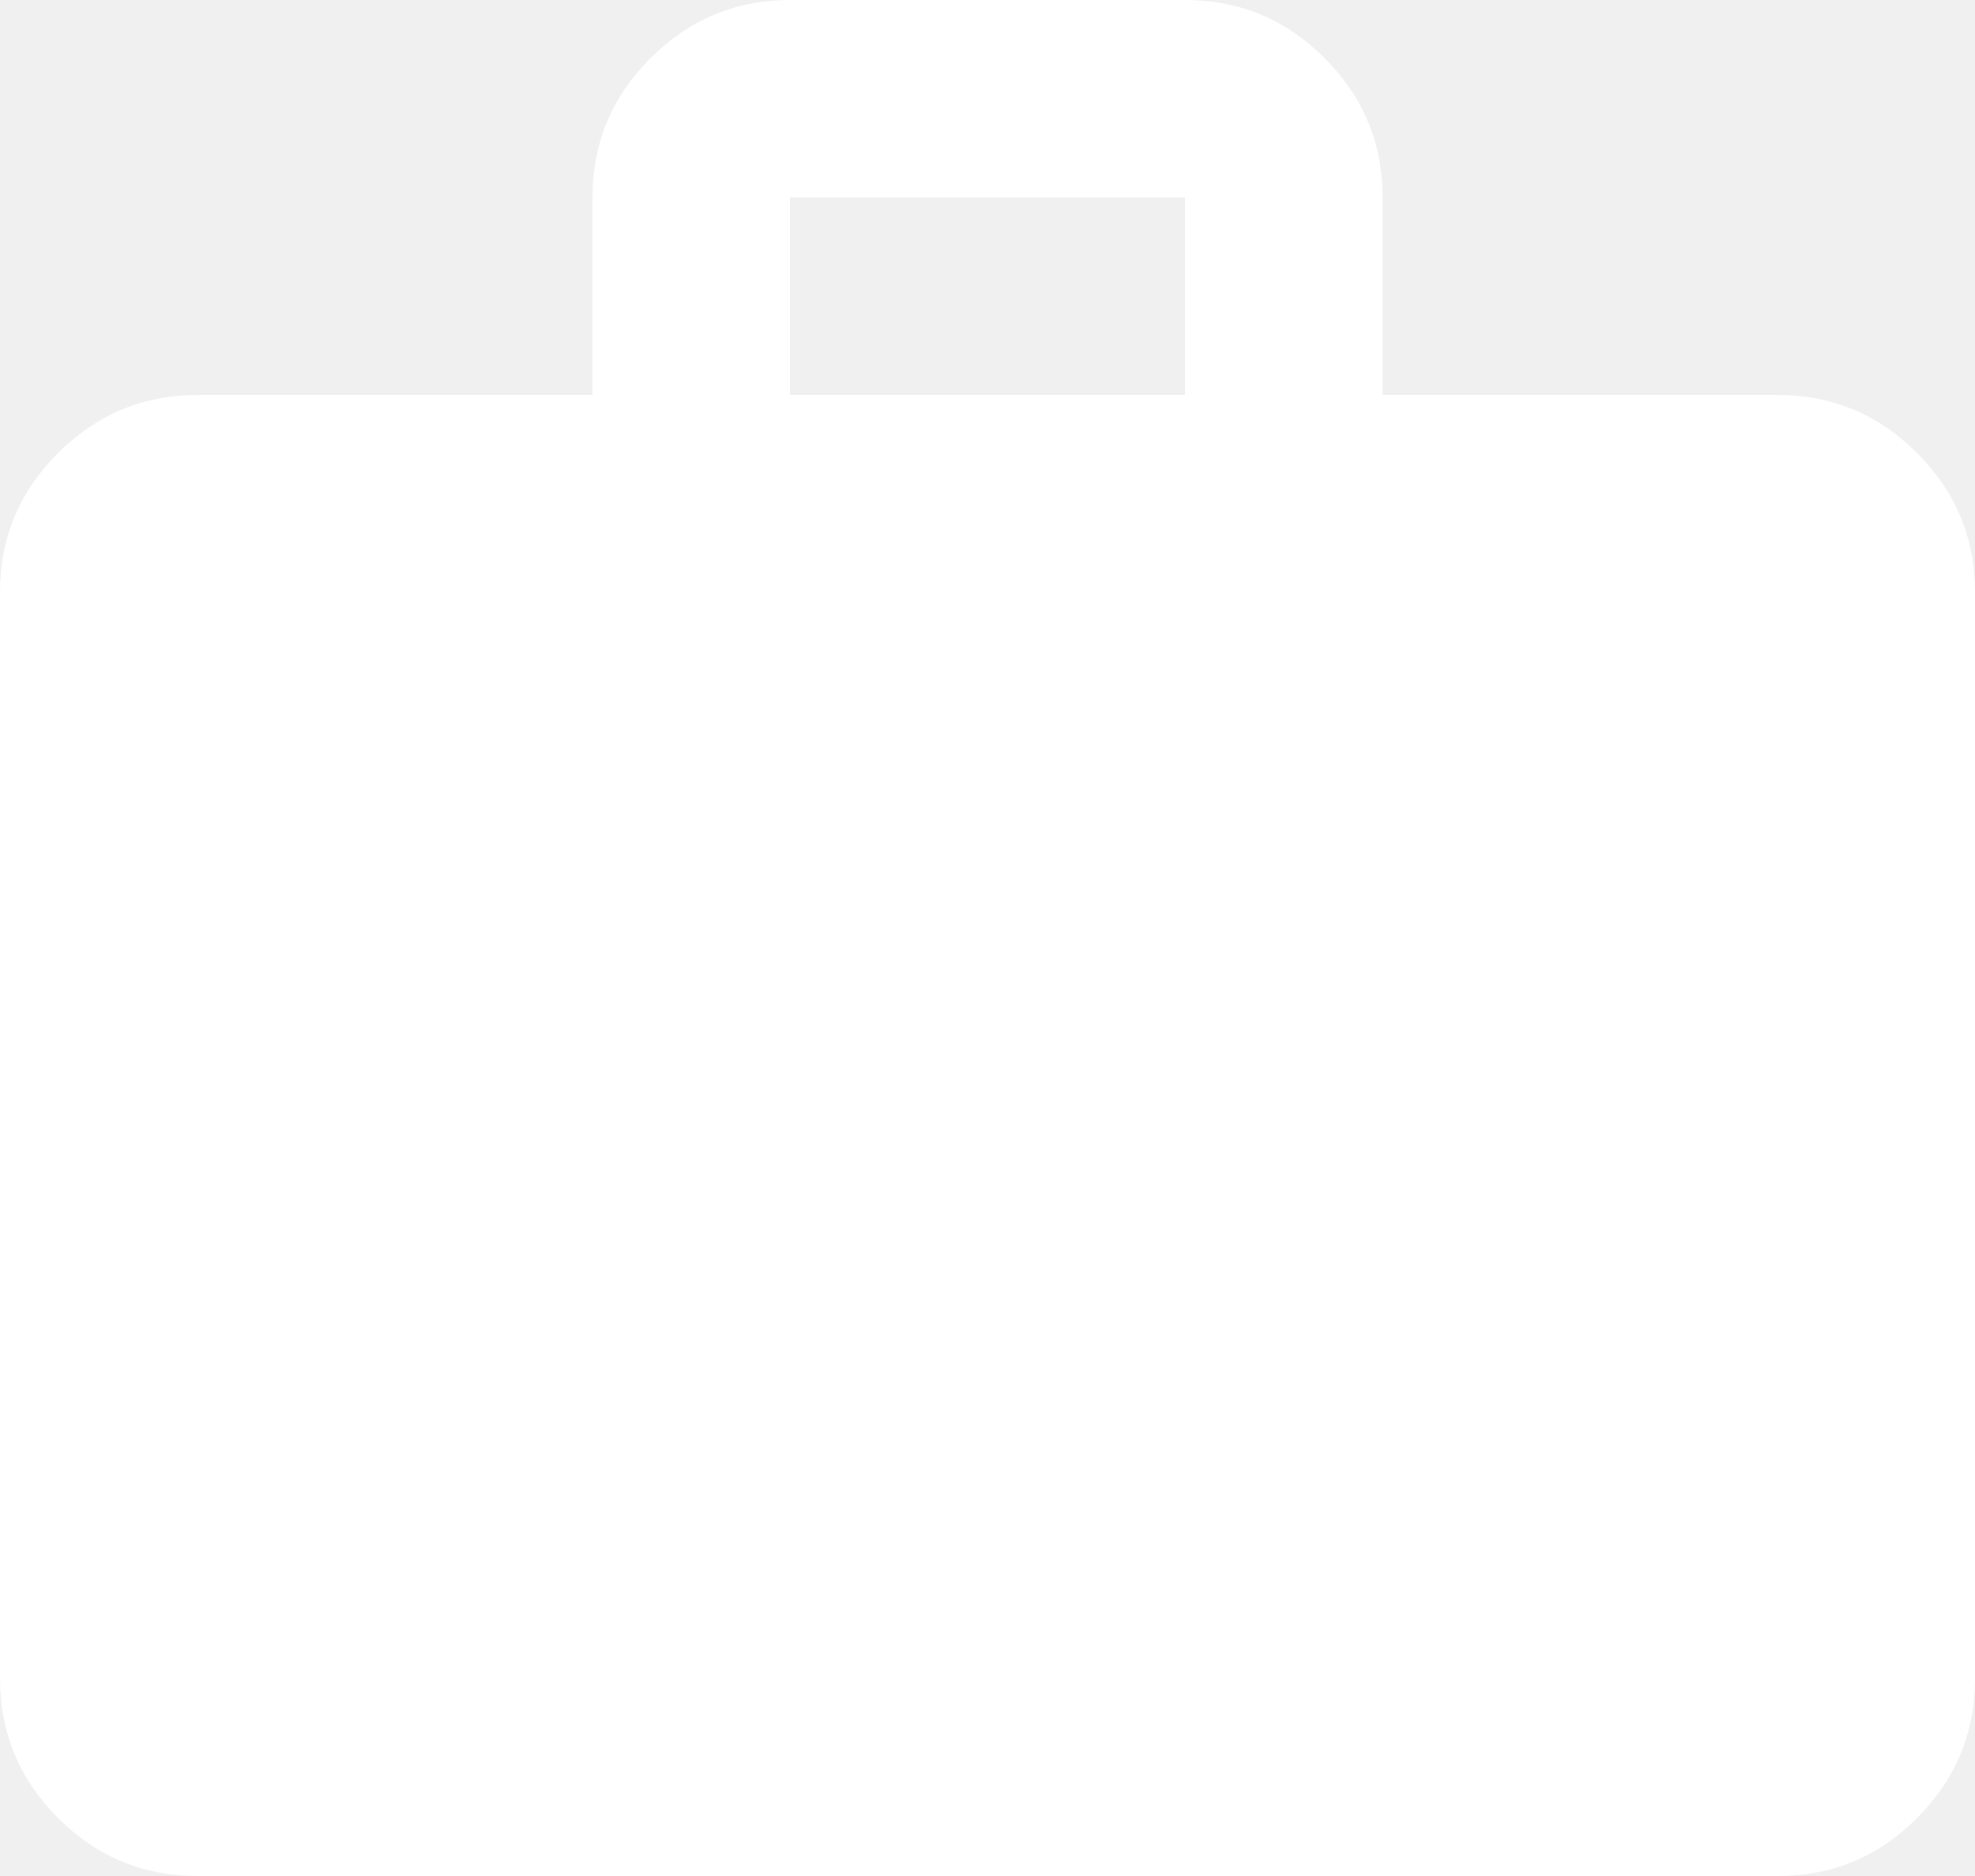
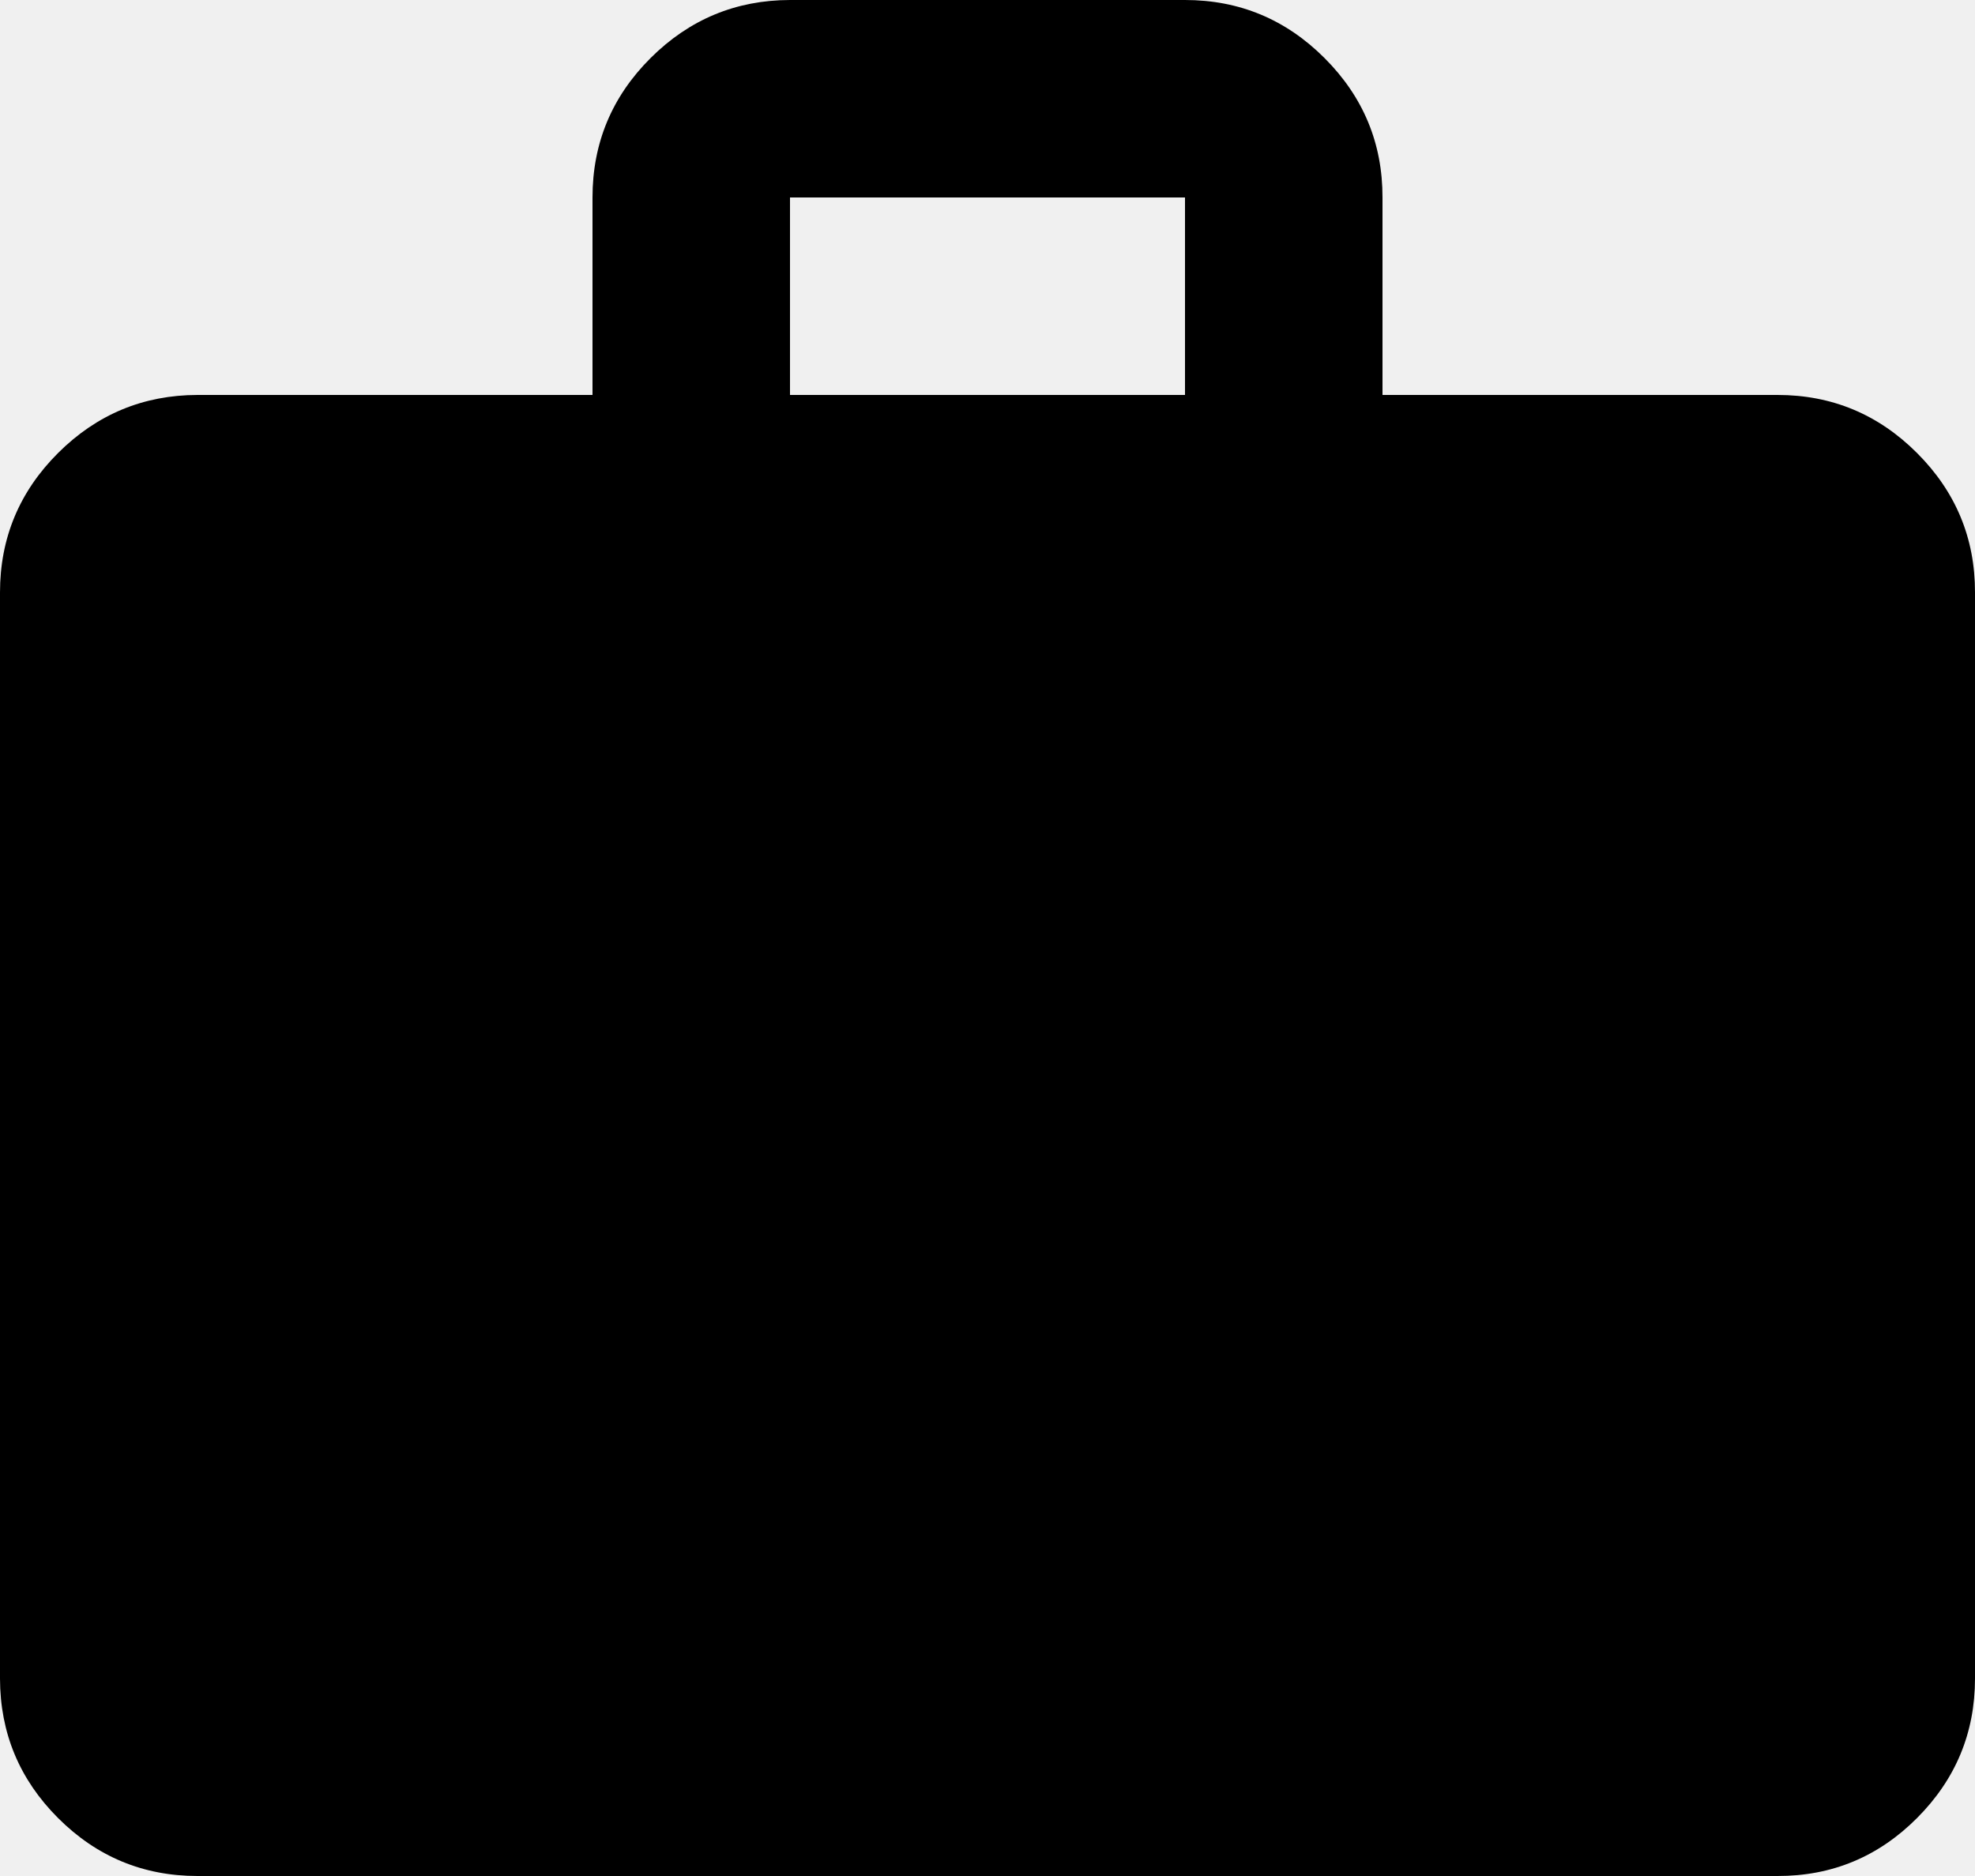
<svg xmlns="http://www.w3.org/2000/svg" width="20" height="19" viewBox="0 0 20 19" fill="none">
-   <path d="M2 19C1.45 19 0.979 18.804 0.588 18.413C0.197 18.022 0.001 17.551 0 17V6C0 5.45 0.196 4.979 0.588 4.588C0.98 4.197 1.451 4.001 2 4H6V2C6 1.45 6.196 0.979 6.588 0.588C6.98 0.197 7.451 0.001 8 0H12C12.55 0 13.021 0.196 13.413 0.588C13.805 0.98 14.001 1.451 14 2V4H18C18.55 4 19.021 4.196 19.413 4.588C19.805 4.98 20.001 5.451 20 6V17C20 17.55 19.804 18.021 19.413 18.413C19.022 18.805 18.551 19.001 18 19H2ZM8 4H12V2H8V4Z" fill="white" />
+   <path d="M2 19C1.45 19 0.979 18.804 0.588 18.413C0.197 18.022 0.001 17.551 0 17V6C0 5.45 0.196 4.979 0.588 4.588C0.98 4.197 1.451 4.001 2 4H6V2C6 1.45 6.196 0.979 6.588 0.588C6.98 0.197 7.451 0.001 8 0H12C12.55 0 13.021 0.196 13.413 0.588C13.805 0.98 14.001 1.451 14 2V4H18C18.55 4 19.021 4.196 19.413 4.588C19.805 4.98 20.001 5.451 20 6V17C20 17.55 19.804 18.021 19.413 18.413C19.022 18.805 18.551 19.001 18 19H2ZM8 4H12V2H8V4Z" fill="currentColor" />
</svg>
